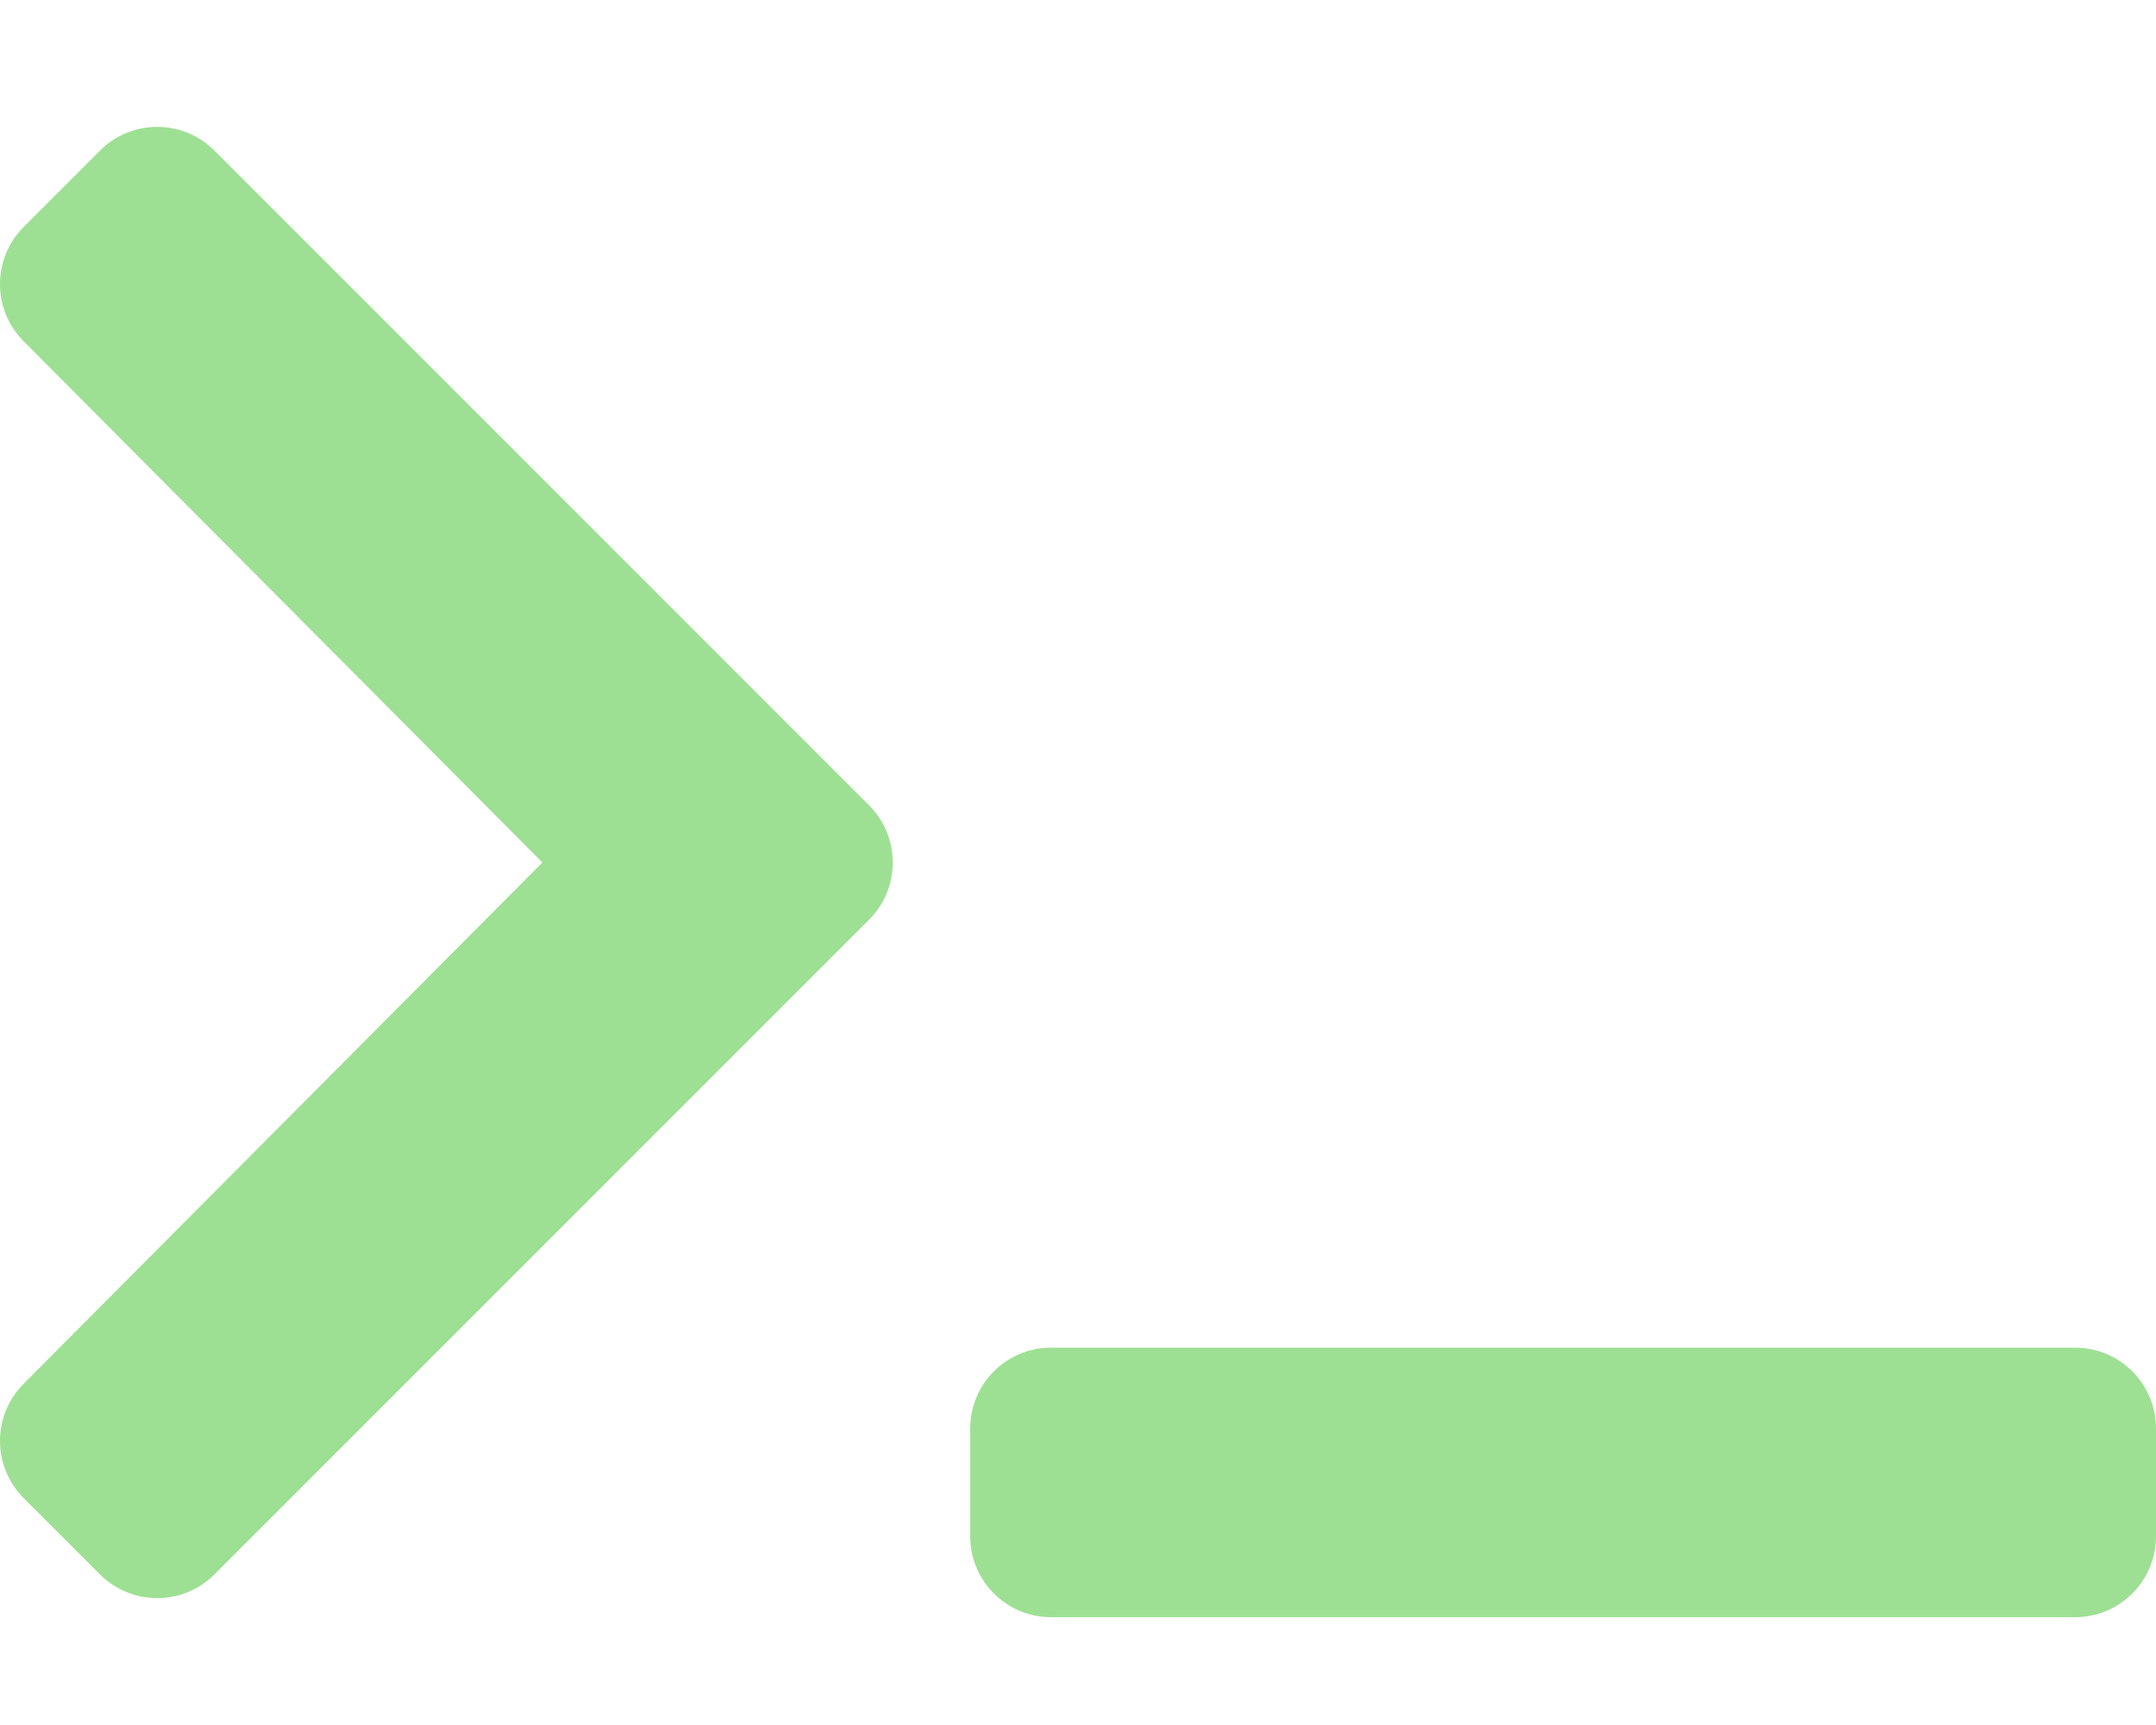
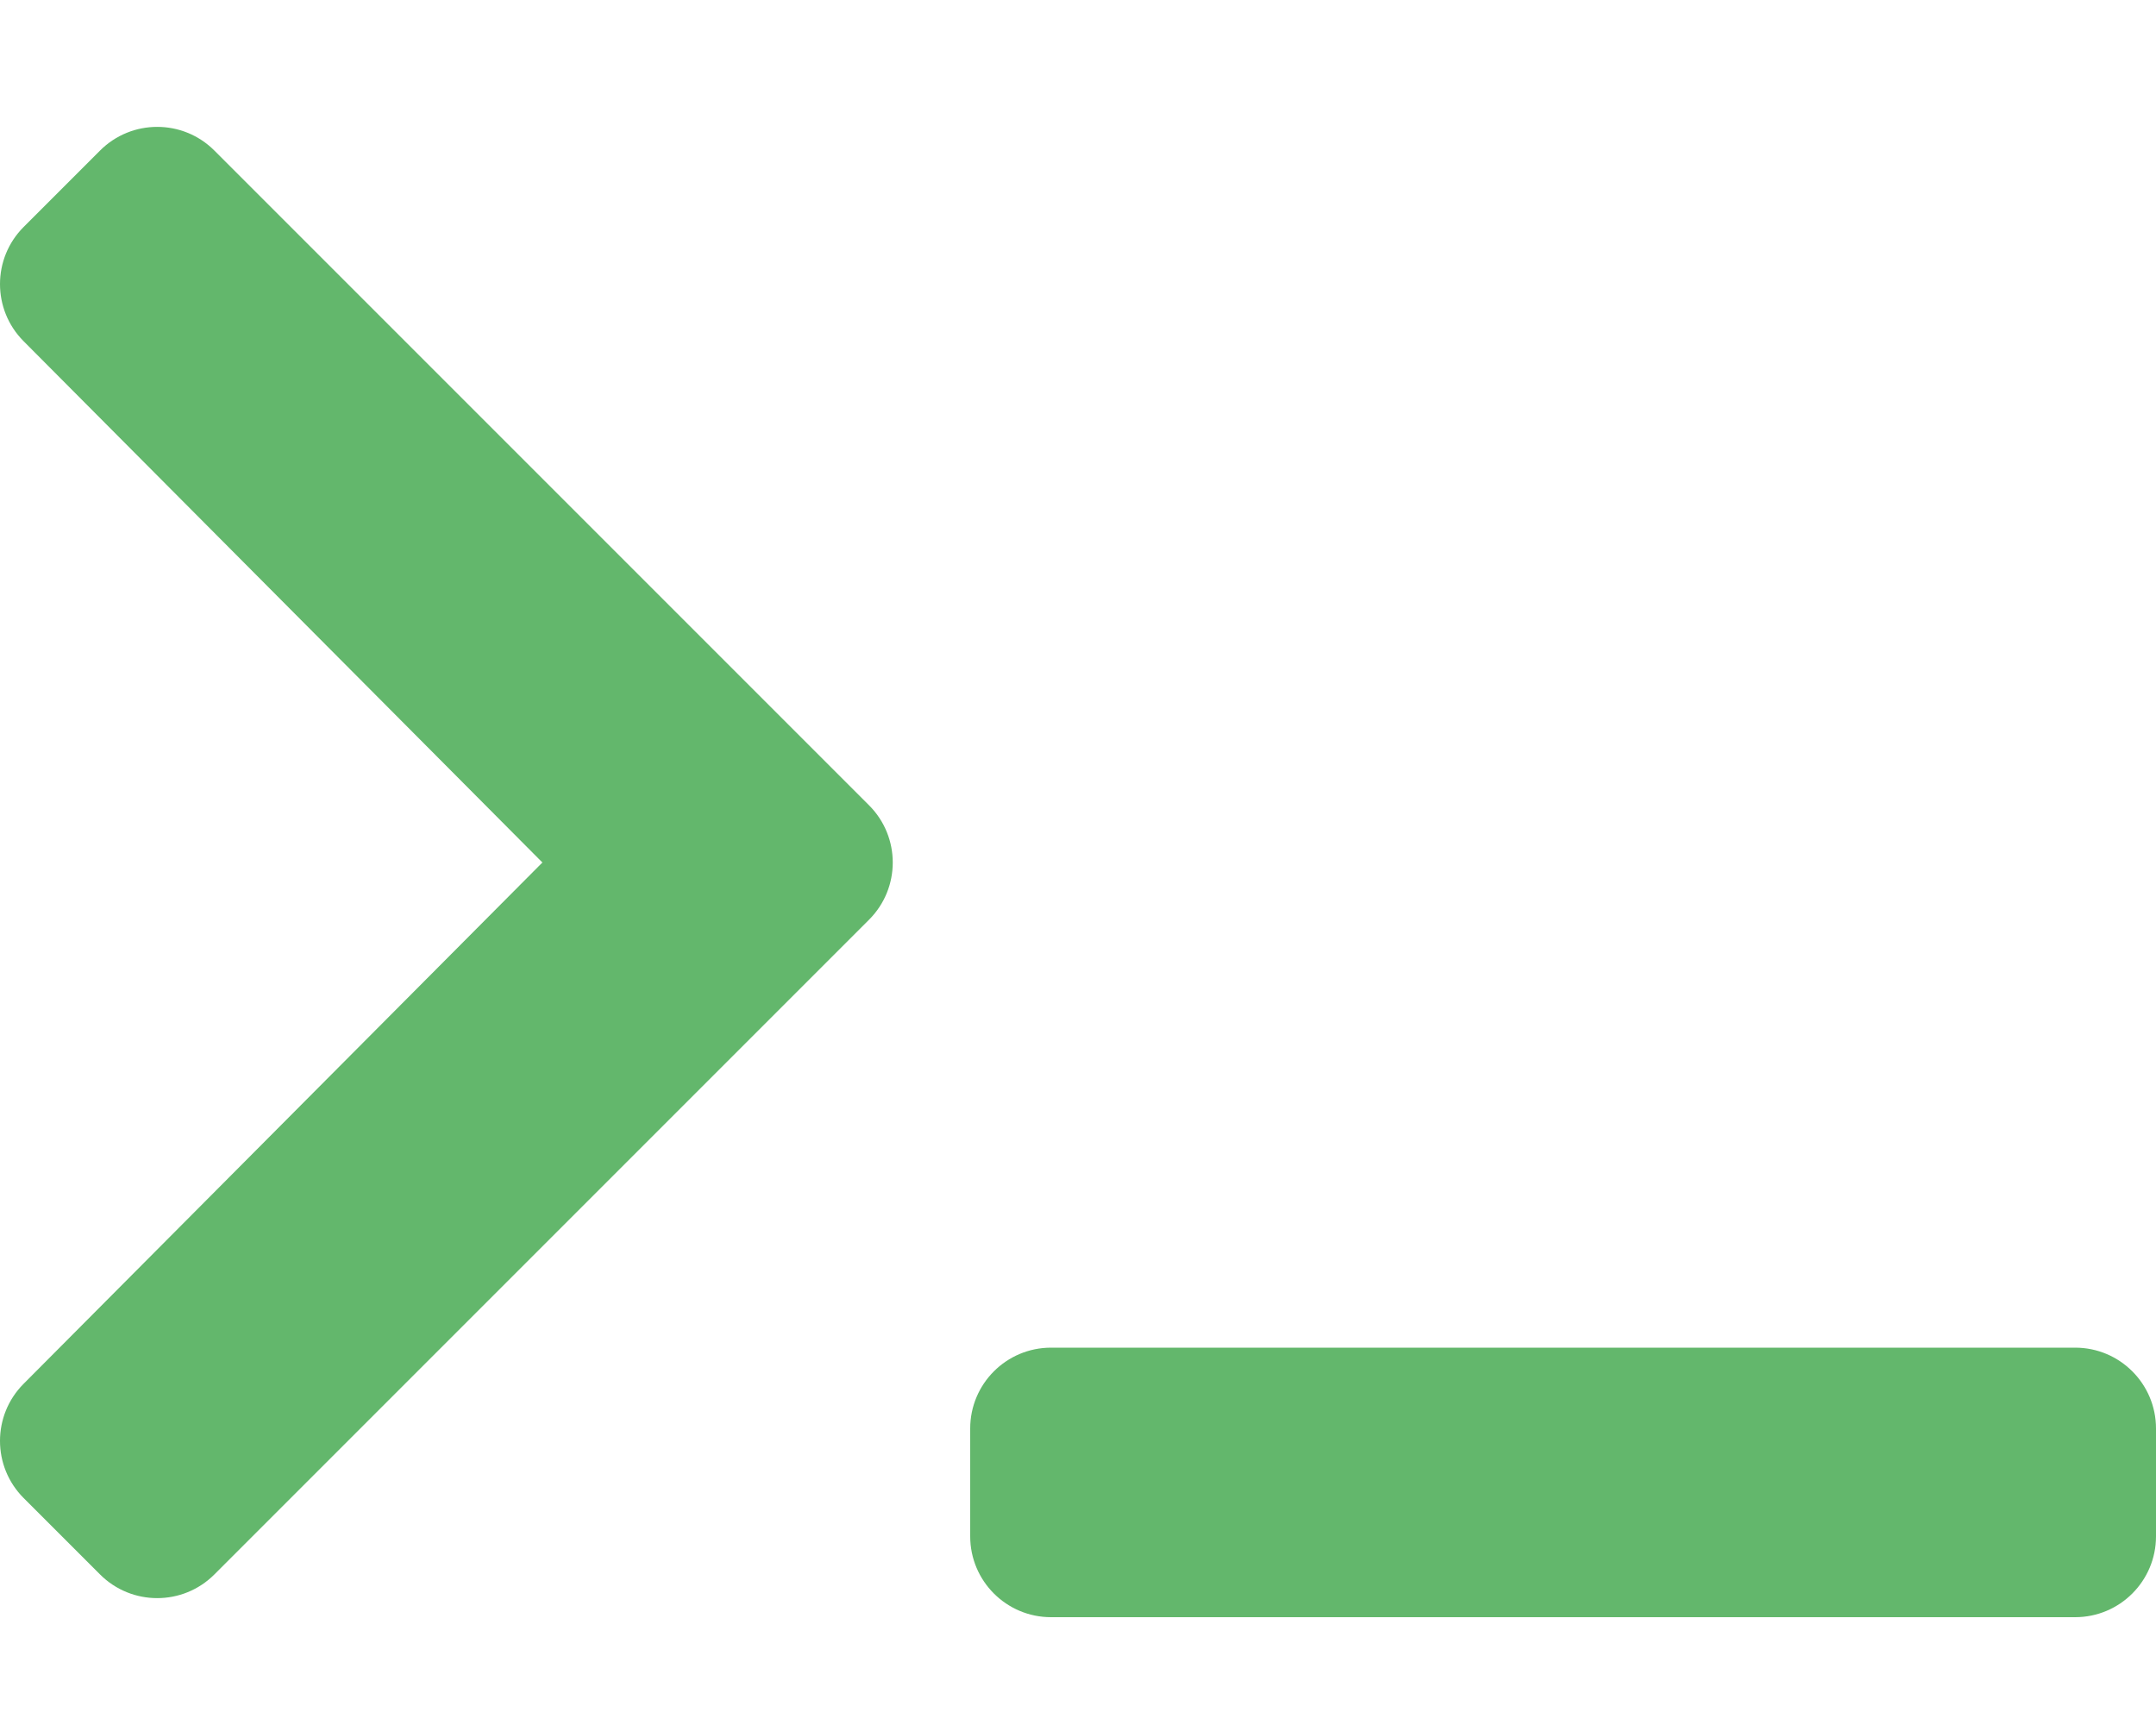
- <svg xmlns="http://www.w3.org/2000/svg" style="fill:#9DE093;" viewBox="0 0 640 512">
+ <svg xmlns="http://www.w3.org/2000/svg" style="fill:#63B76C;" viewBox="0 0 640 512">
  <path d="M257.981 272.971L63.638 467.314c-9.373 9.373-24.569 9.373-33.941 0L7.029 444.647c-9.357-9.357-9.375-24.522-.04-33.901L161.011 256 6.99 101.255c-9.335-9.379-9.317-24.544.04-33.901l22.667-22.667c9.373-9.373 24.569-9.373 33.941 0L257.981 239.03c9.373 9.372 9.373 24.568 0 33.941zM640 456v-32c0-13.255-10.745-24-24-24H312c-13.255 0-24 10.745-24 24v32c0 13.255 10.745 24 24 24h304c13.255 0 24-10.745 24-24z" />
</svg>
